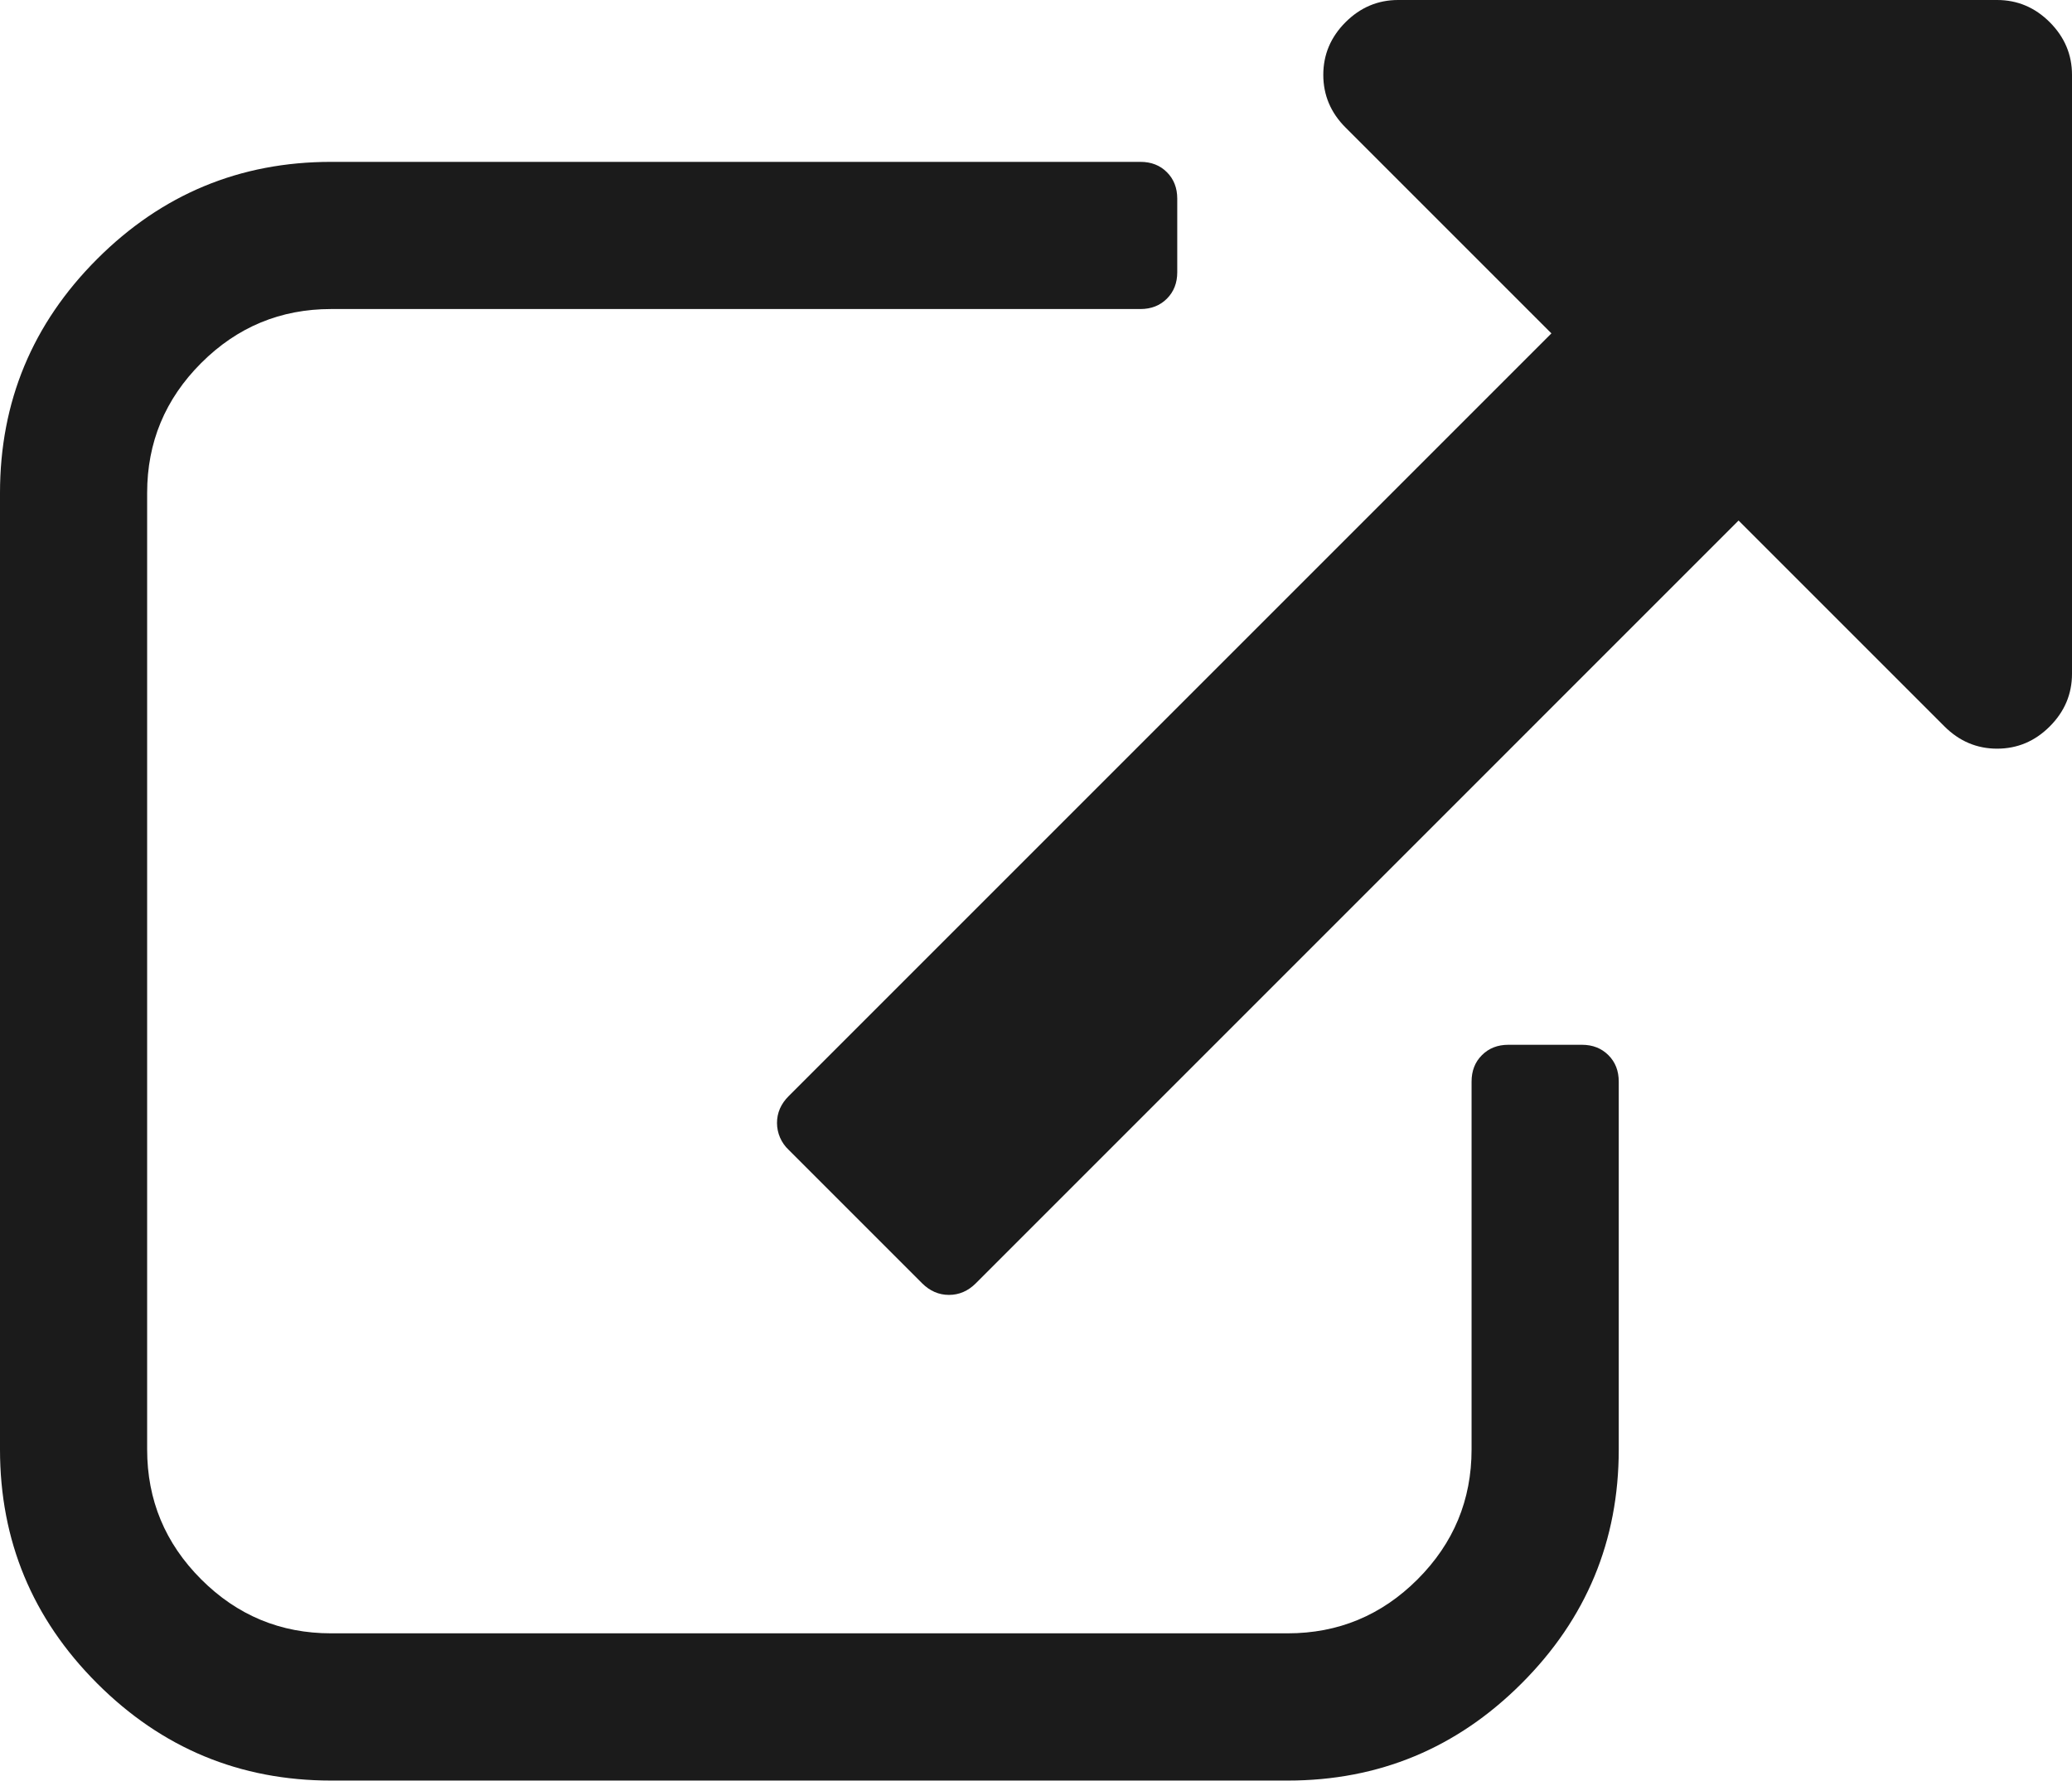
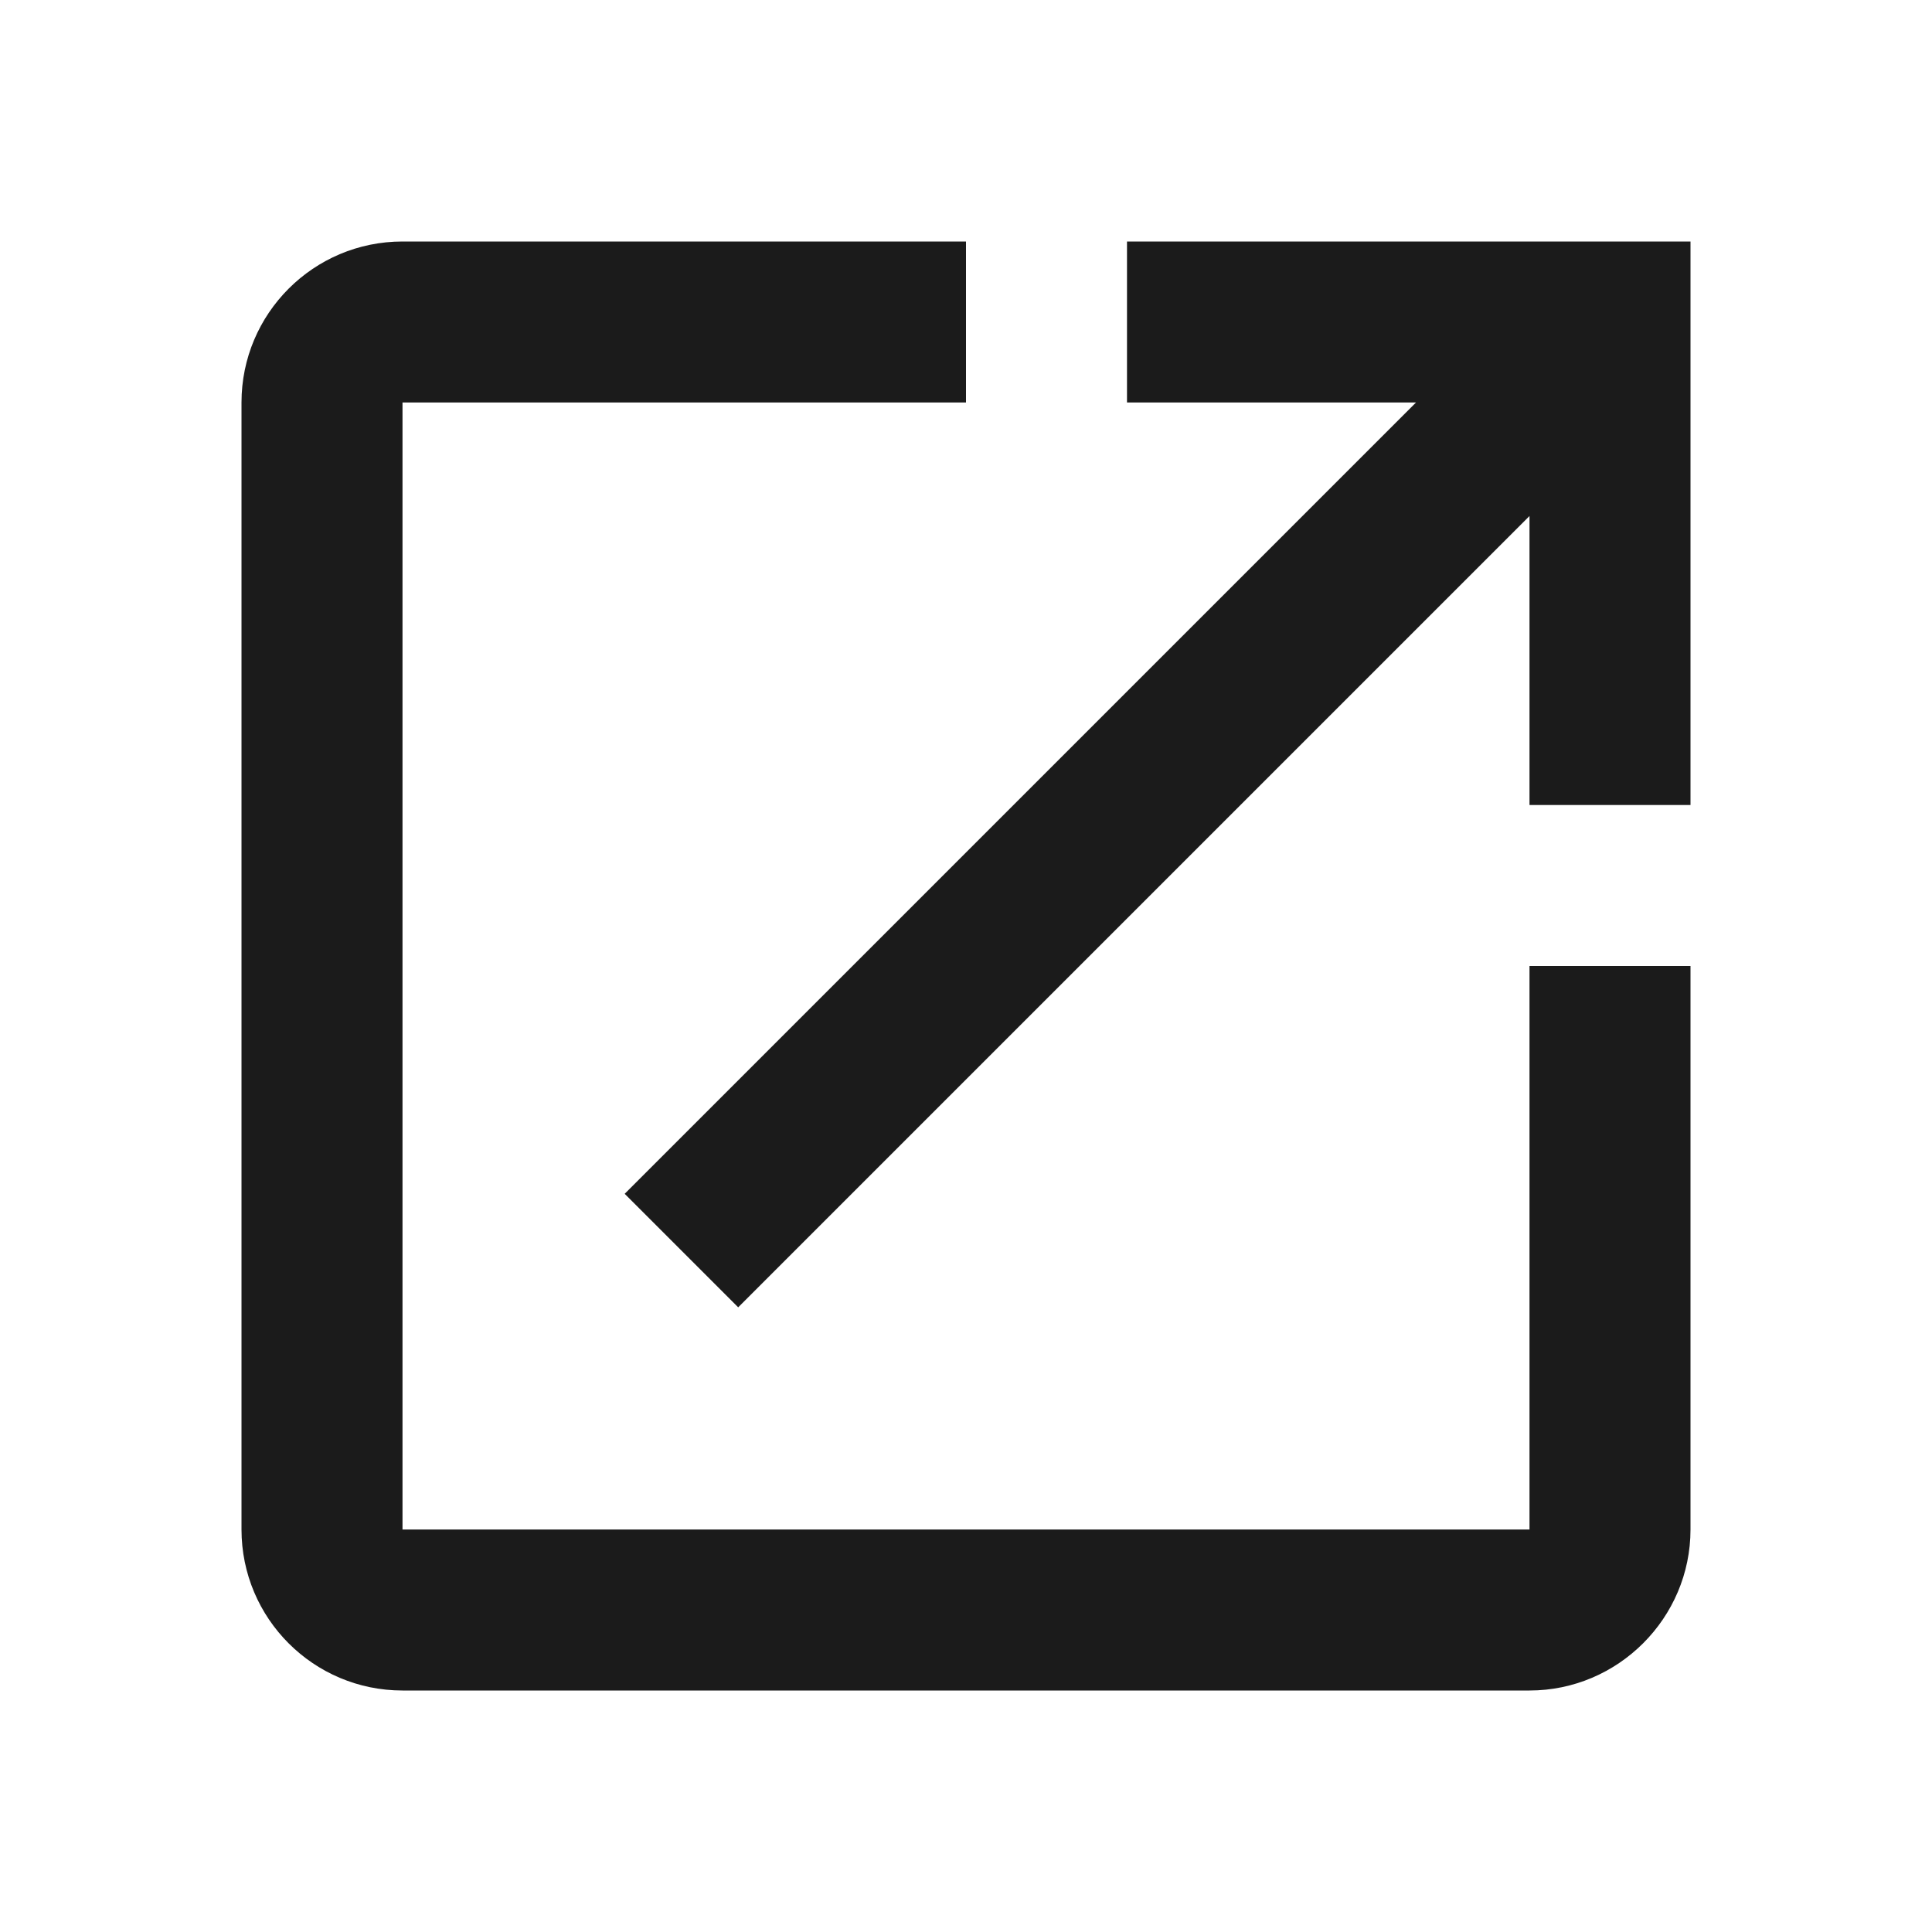
- <svg xmlns="http://www.w3.org/2000/svg" viewBox="0 0 64 55">
-   <path fill="#1b1b1b" fill-rule="evenodd" d="M35.226 5c.333 0 .605.106.818.32.212.212.319.485.319.816v2.273c0 .332-.107.604-.32.817-.212.212-.484.32-.817.32H10.227c-1.562 0-2.9.555-4.013 1.668s-1.669 2.45-1.669 4.013v29.545c0 1.563.556 2.9 1.669 4.013s2.45 1.668 4.013 1.668h29.546c1.562 0 2.9-.555 4.013-1.668 1.112-1.113 1.668-2.45 1.668-4.013V33.41c0-.332.106-.604.32-.817.212-.213.484-.32.816-.32h2.273c.331 0 .604.107.817.32.214.213.32.485.32.818v11.363C50 47.591 49 50 46.999 52c-2 2-4.41 3.001-7.226 3.001H10.227C7.41 55 5.001 54 3 51.999c-2-2-3-4.41-3-7.226V15.227c0-2.817 1-5.226 3-7.226C5.001 6 7.41 5 10.227 5zm26.46-5c.627 0 1.17.229 1.627.686.457.458.687 1 .687 1.626v18.501c0 .626-.229 1.168-.687 1.626-.457.458-1 .687-1.626.687-.626 0-1.168-.23-1.626-.687l-6.36-6.36-23.558 23.56c-.24.24-.518.36-.831.36-.313 0-.59-.12-.831-.36l-4.12-4.12a1.142 1.142 0 0 1-.361-.831c0-.313.12-.59.361-.83l23.559-23.56-6.36-6.36c-.457-.457-.686-1-.686-1.626 0-.626.229-1.168.687-1.626.457-.457 1-.686 1.625-.686z" />
+ <svg xmlns="http://www.w3.org/2000/svg" viewBox="0 0 24 24">
+   <path fill="#1b1b1b" d="M19 19H5V5h7V3H5a2 2 0 00-2 2v14a2 2 0 002 2h14c1.1 0 2-.9 2-2v-7h-2v7zM14 3v2h3.59l-9.83 9.83 1.41 1.41L19 6.41V10h2V3h-7z" />
</svg>
